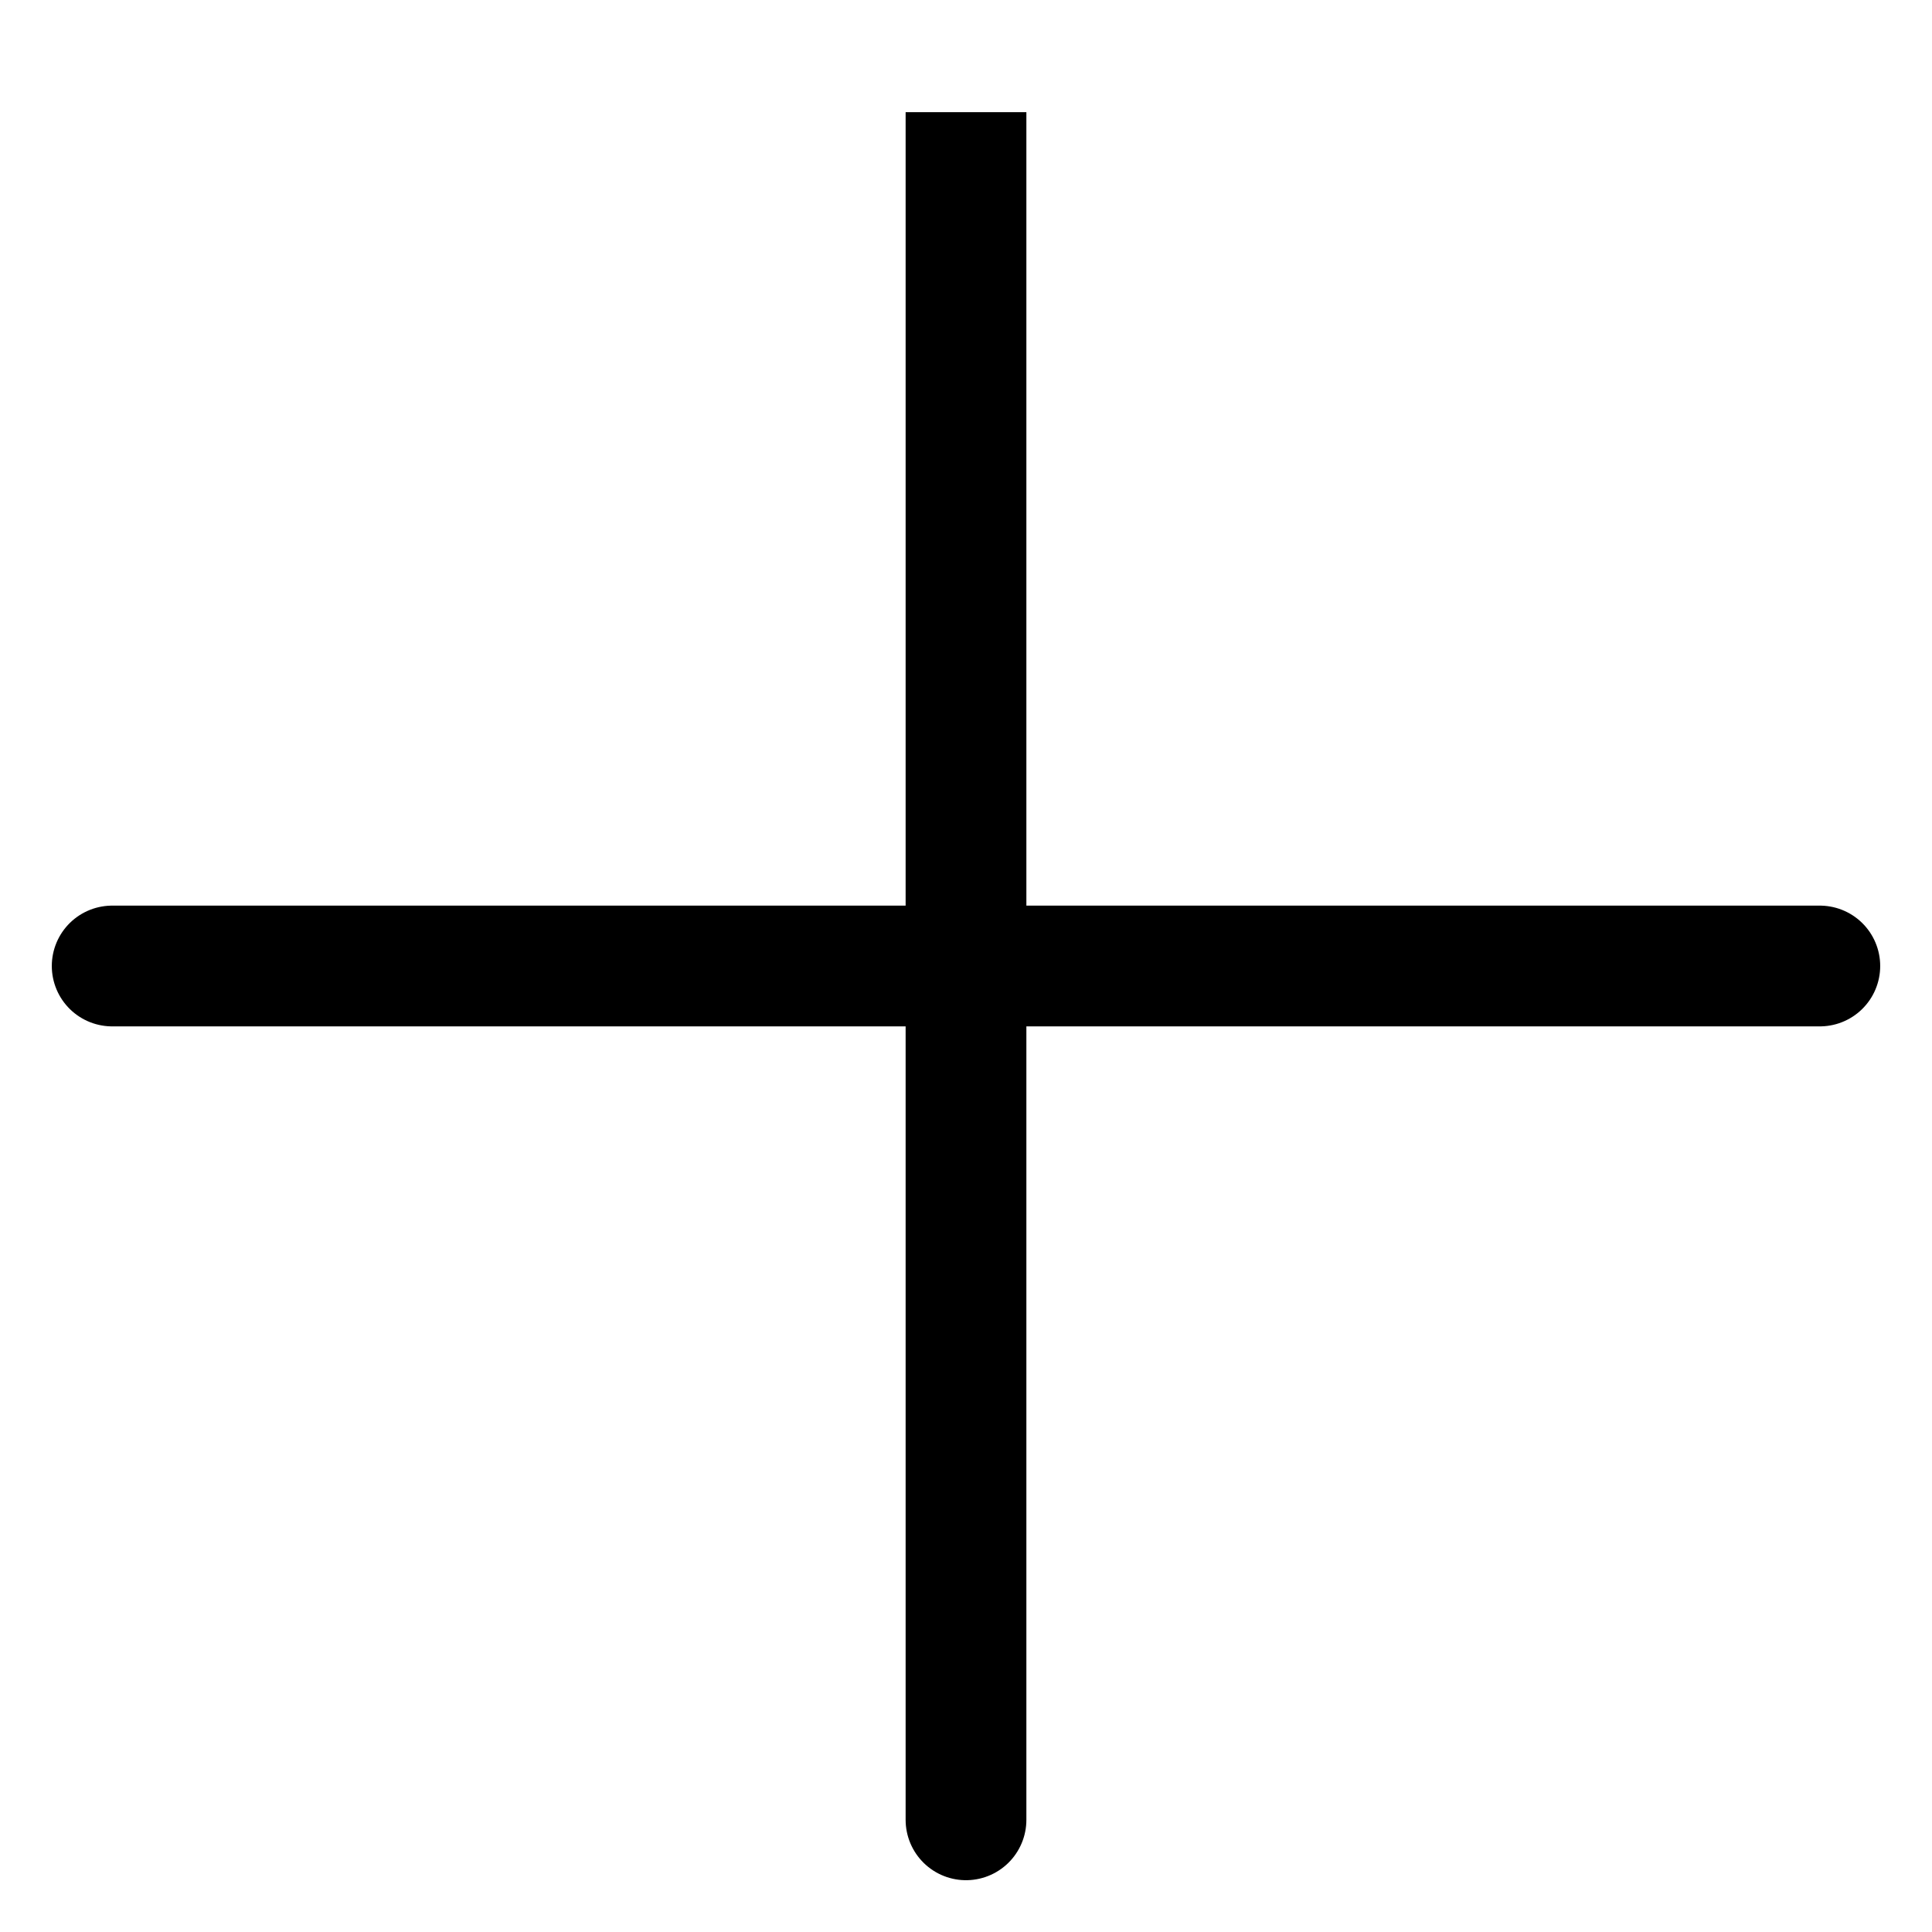
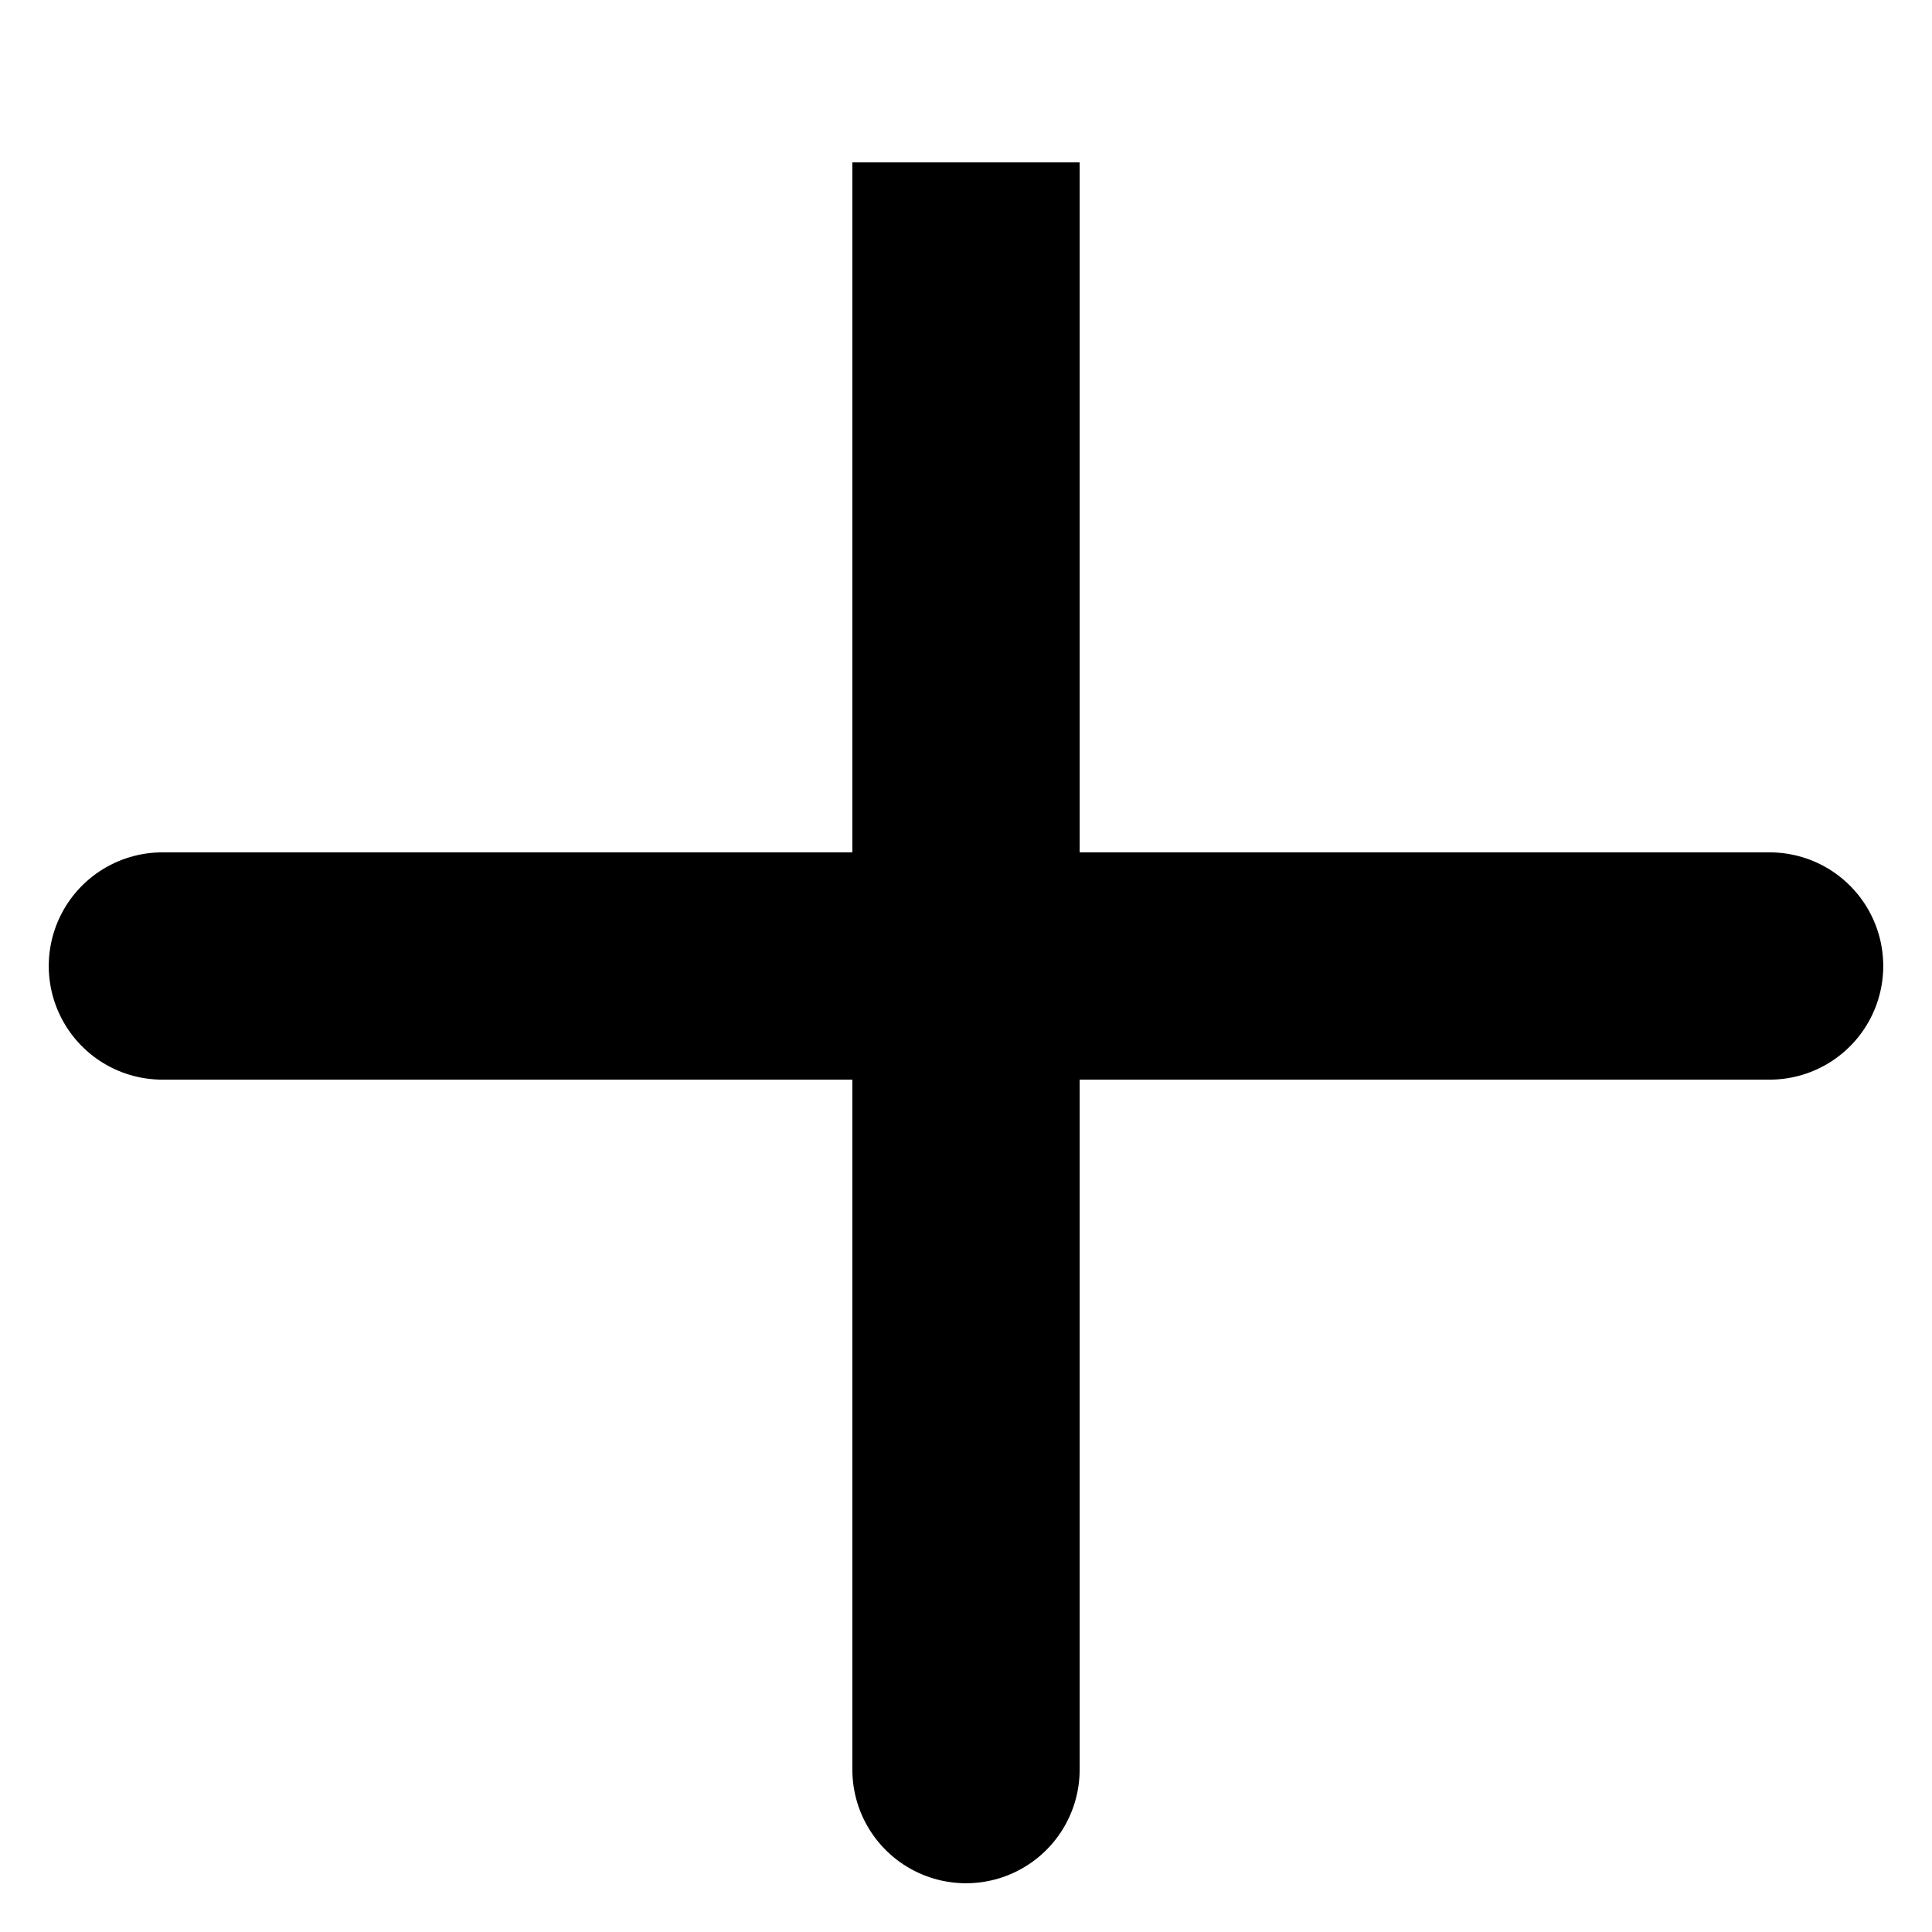
- <svg xmlns="http://www.w3.org/2000/svg" width="32" height="32" viewBox="0 0 32 32" fill="none">
-   <path d="M1.858 16H16M30.142 16H16M16 16V1.858V30.142" stroke="black" stroke-width="2" stroke-linecap="round" />
+ <svg xmlns="http://www.w3.org/2000/svg" width="34" height="34" viewBox="0 0 34 34" fill="none">
+   <path d="M2.858 17H17M31.142 17H17M17 17V2.858V31.142" stroke="black" stroke-width="4" stroke-linecap="round" />
</svg>
